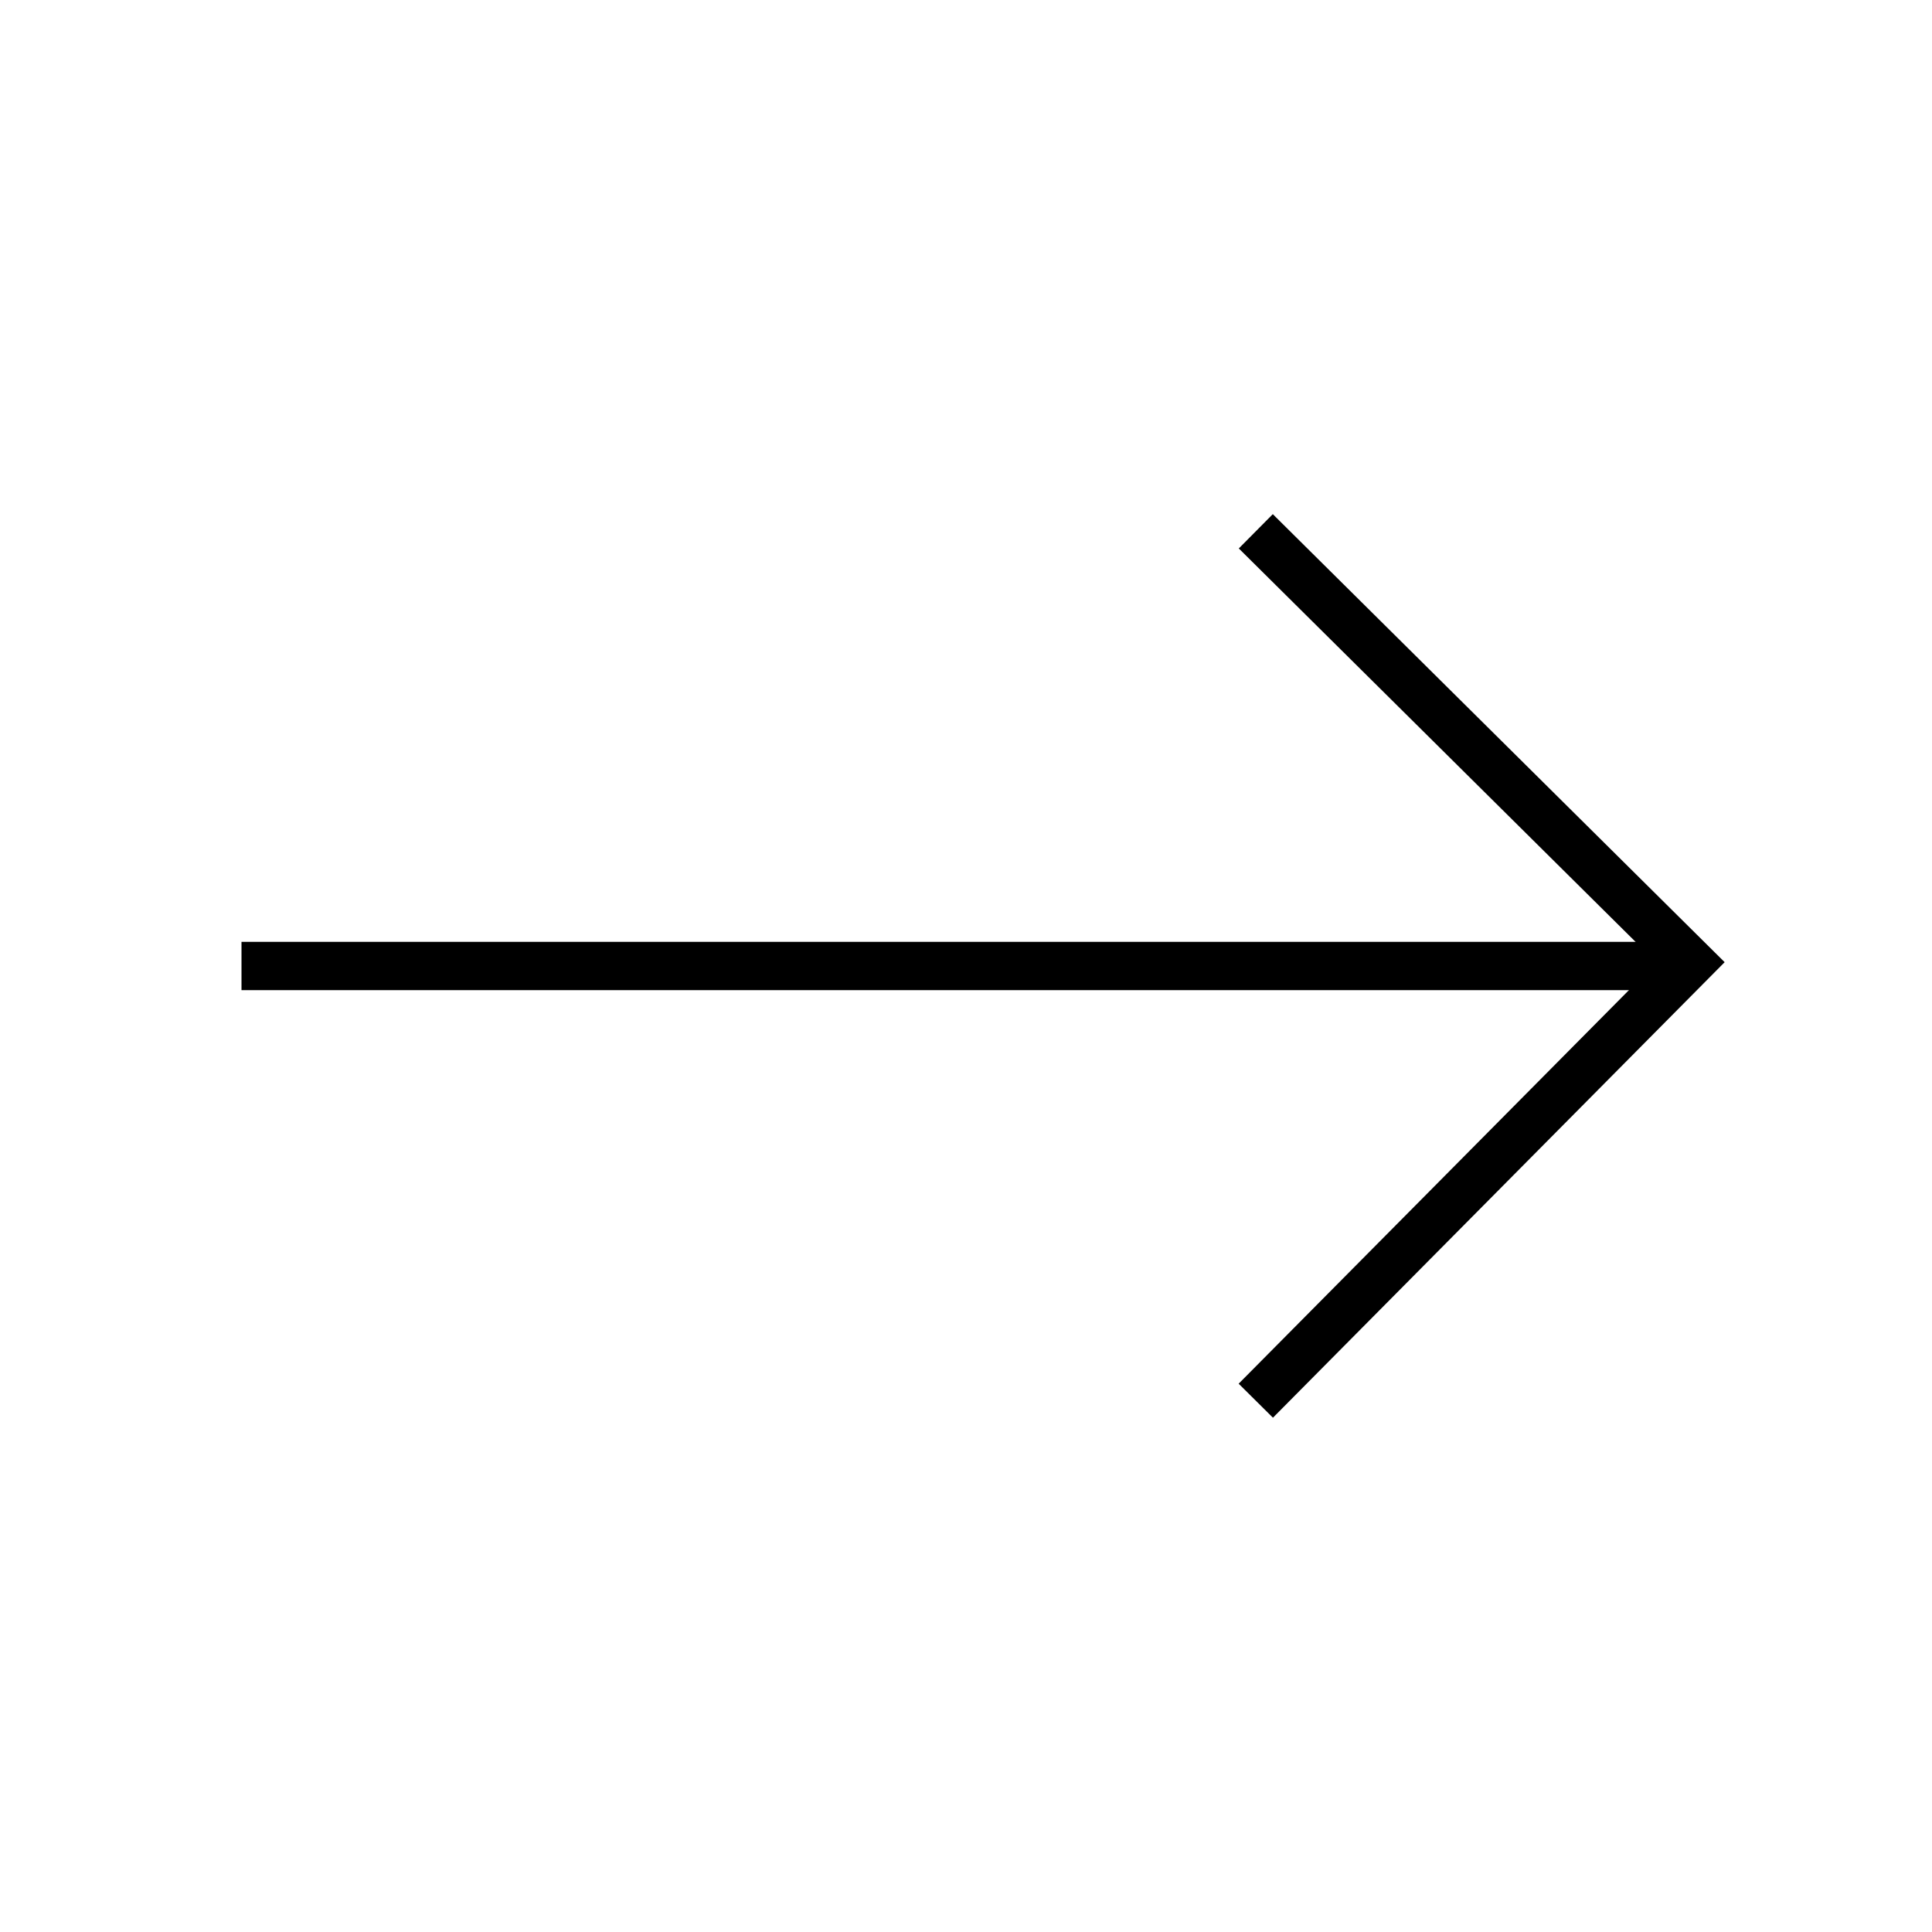
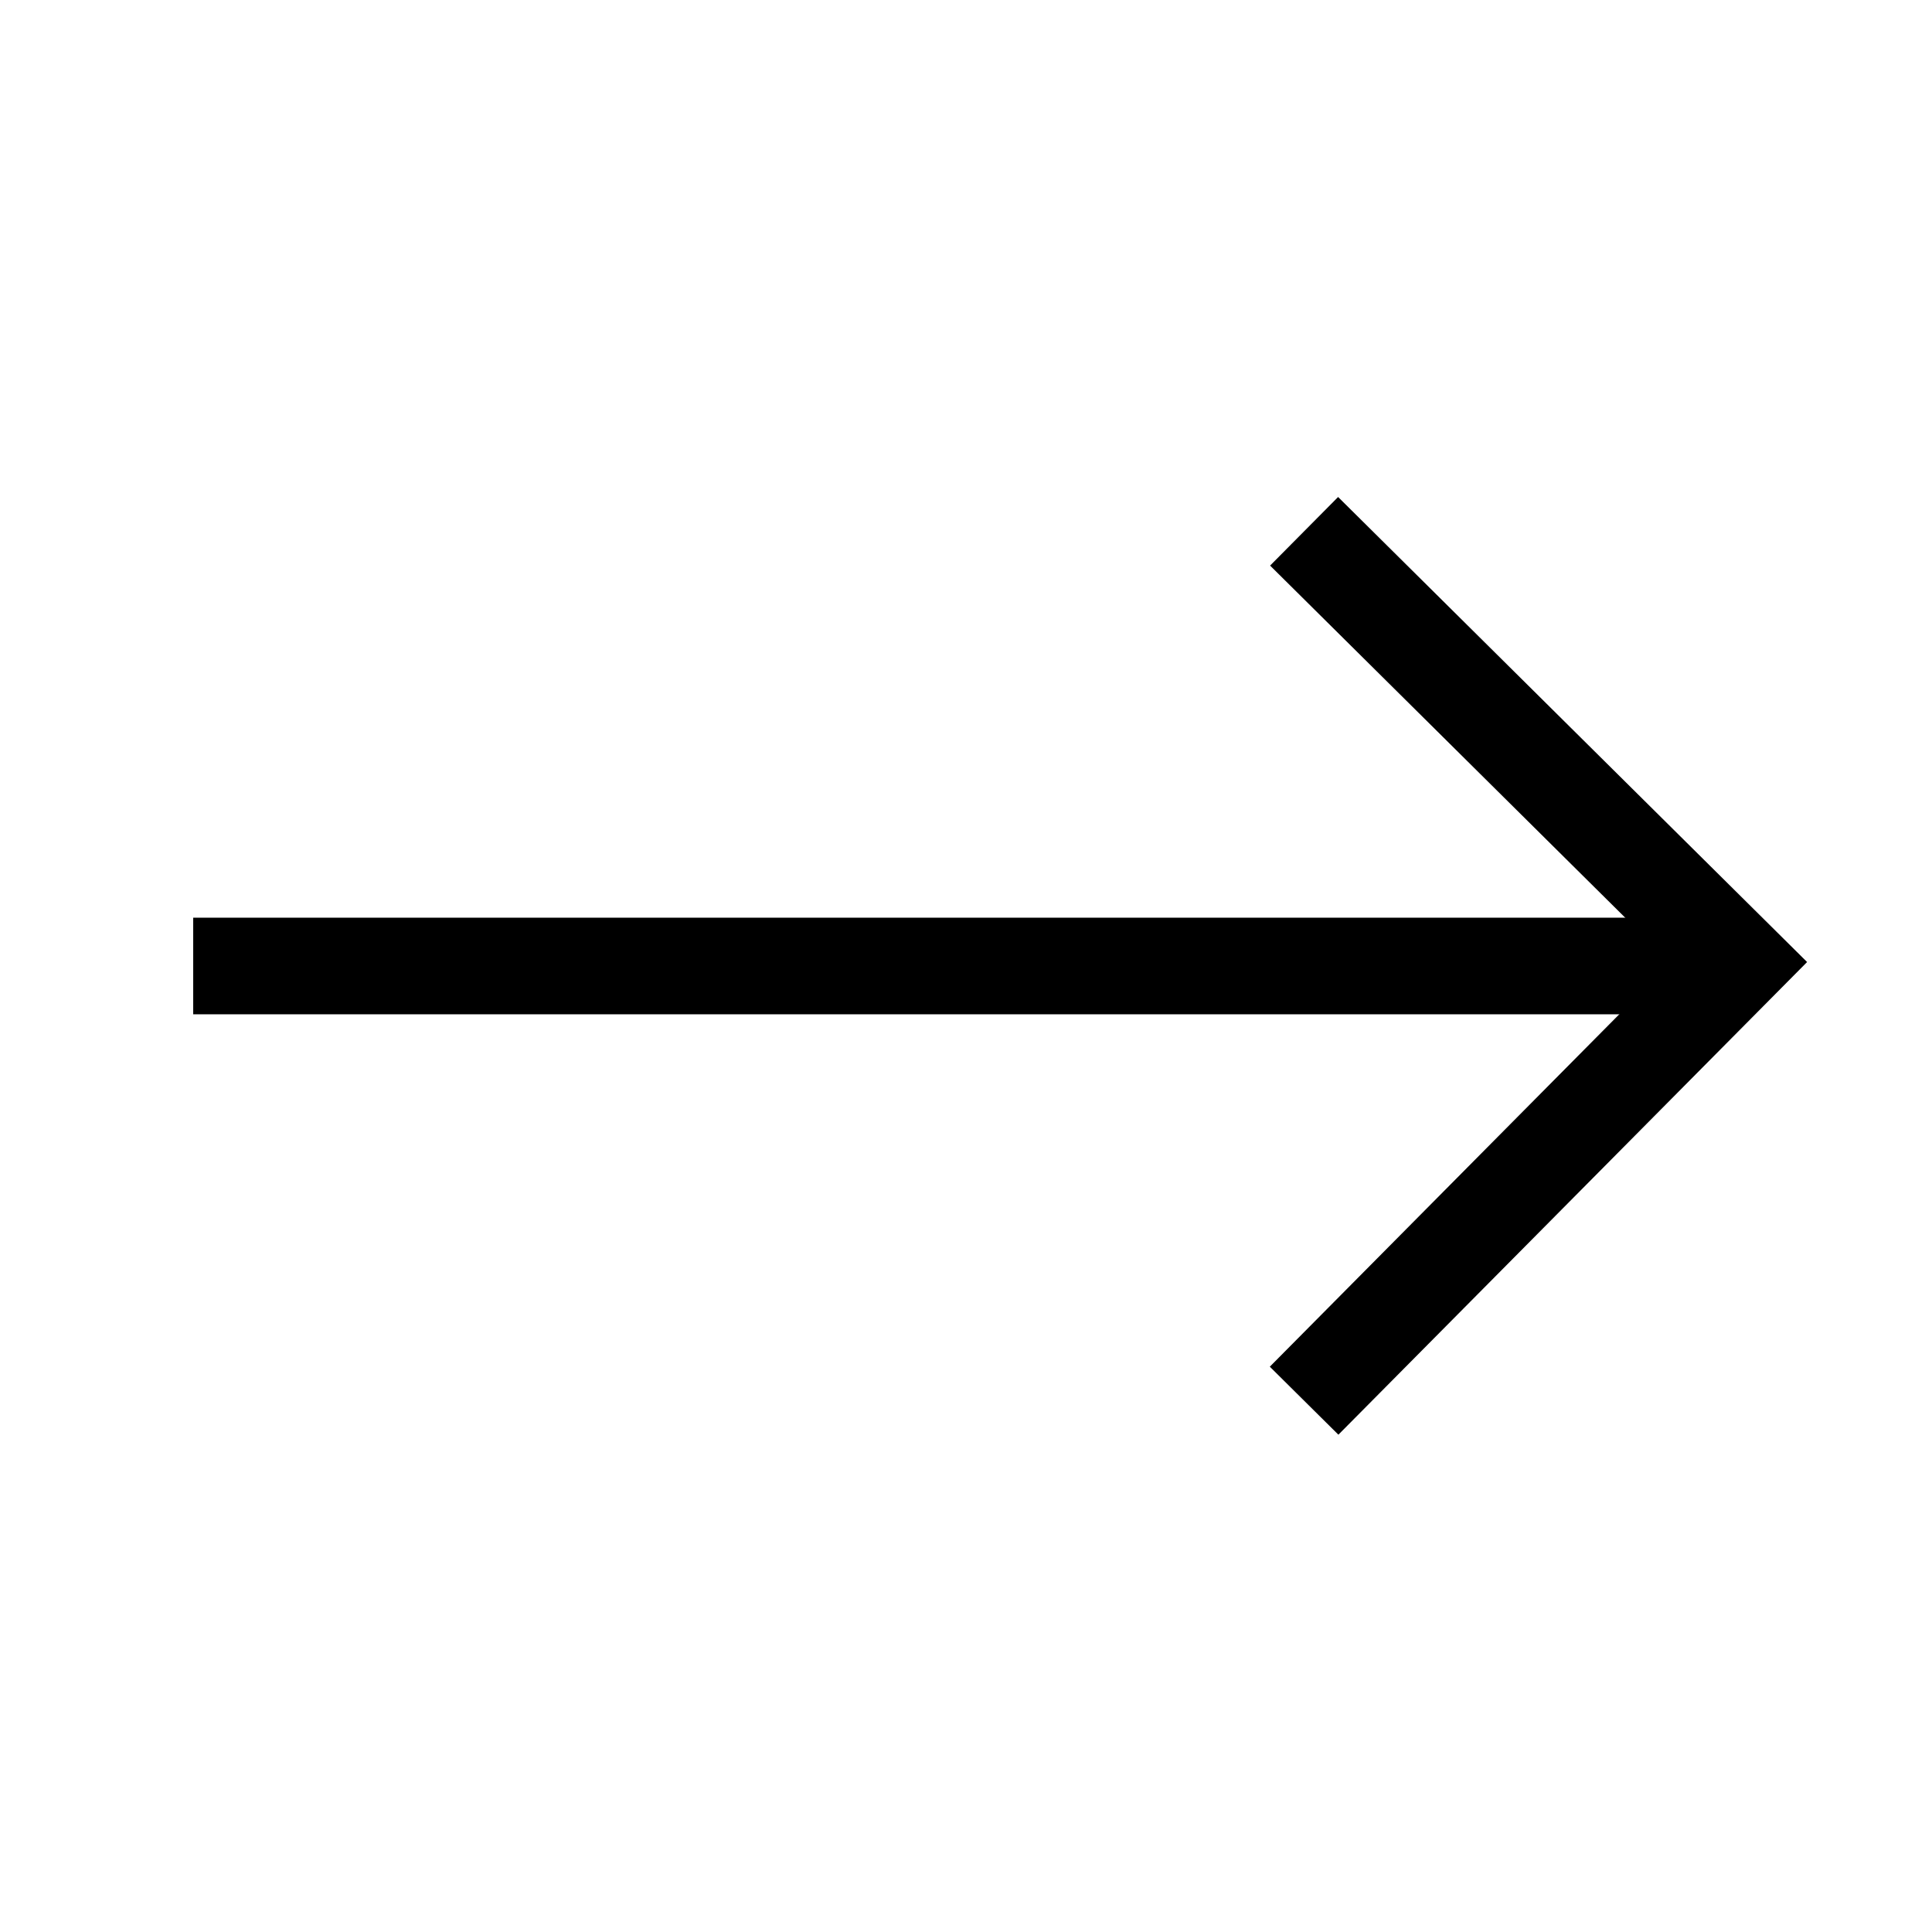
<svg xmlns="http://www.w3.org/2000/svg" width="40px" height="40px" viewBox="0 0 40 40" version="1.1">
  <g id="uEA01-arrow-right" stroke="none" stroke-width="1" fill="none" fill-rule="evenodd">
-     <g id="fills" transform="translate(5, 10)" fill="#000000" fill-rule="nonzero">
-       <polygon id="Path" points="0 10.5 0 9.5 30 9.5 30 10.5" />
-       <polygon id="Path-2" points="20.648 1.355 21.352 0.645 30.707 9.921 21.355 19.352 20.645 18.648 29.293 9.927" />
+     <g id="fills" transform="translate(4, 10.2899)" fill="#000000" fill-rule="nonzero">
+       <polygon id="Path" points="0 10.71 32 10.71 32 8.71 0 8.71" />
+       <polygon id="Path-2" points="30.586 9.64 22.29 18.006 23.71 19.414 33.414 9.628 23.704 0 22.296 1.42" />
    </g>
  </g>
</svg>
